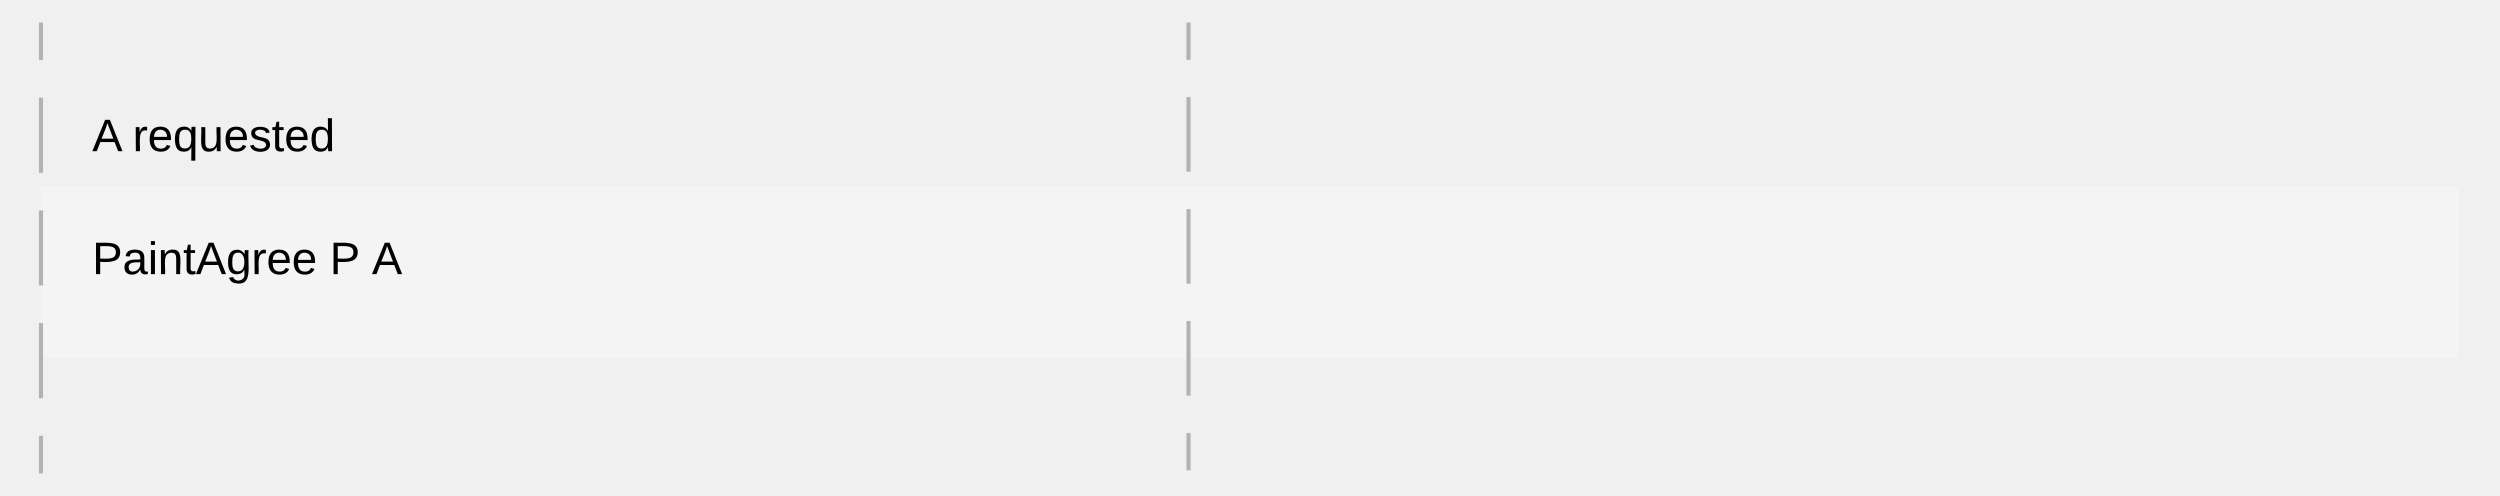
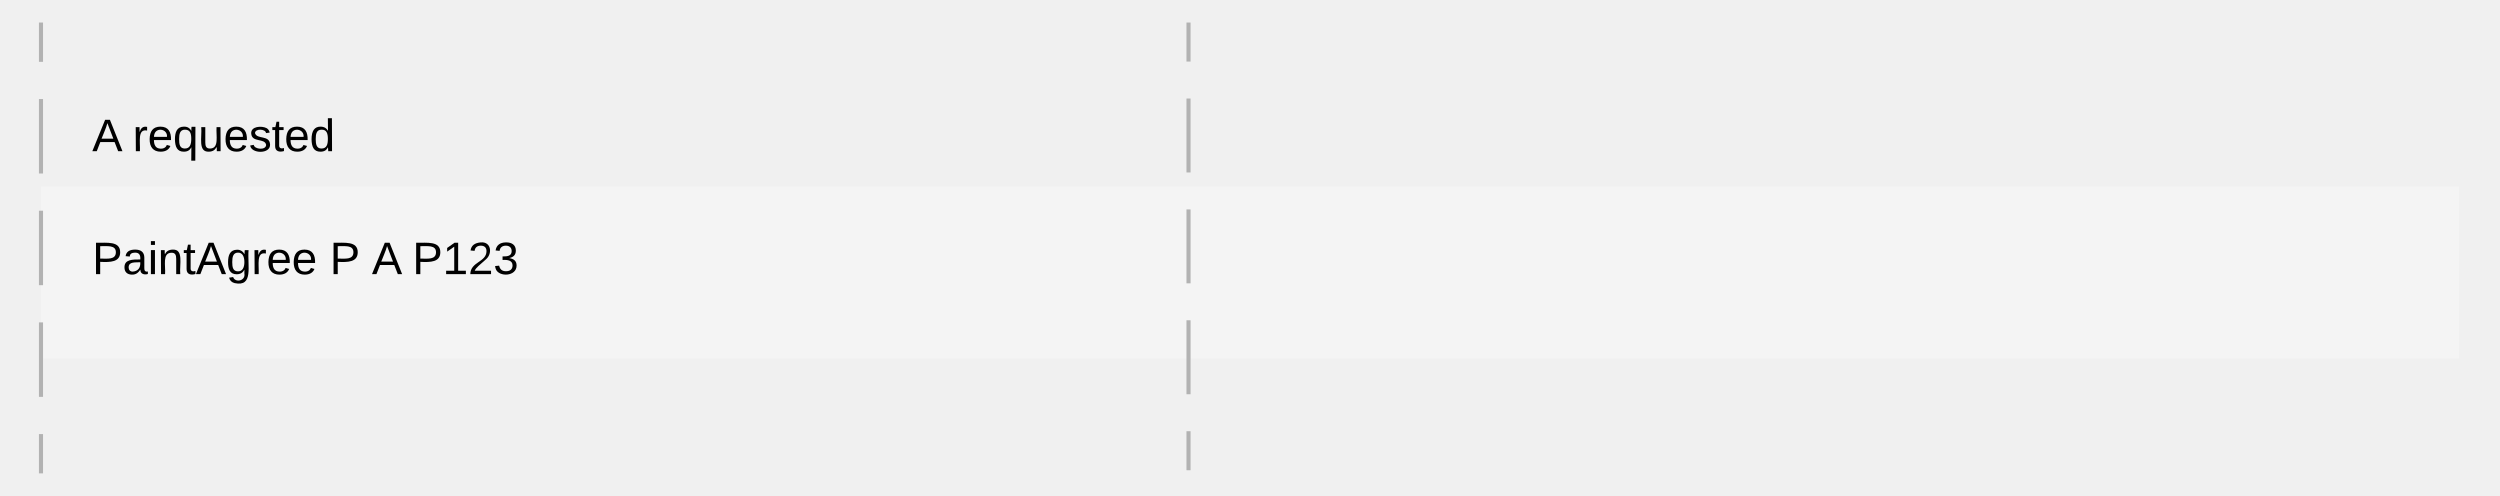
<svg xmlns="http://www.w3.org/2000/svg" xmlns:ns1="lucid" xmlns:xlink="http://www.w3.org/1999/xlink" width="1220" height="242">
  <g transform="translate(-140 -129)" ns1:page-tab-id="0_0">
    <path d="M160 220h1180v84H160z" stroke="#000" stroke-opacity="0" stroke-width="2" fill="#f4f4f4" />
-     <path d="M160 360V140" fill="none" />
-     <path d="M160 360v-18.33m0-18.34v-36.66m0-18.34v-36.66m0-18.34v-36.66m0-18.34V140" stroke="#b2b2b2" stroke-width="2" fill="none" />
-     <path d="M720 358.47V140" fill="none" />
-     <path d="M720 358.47v-18.2m0-18.2v-36.42m0-18.2v-36.42m0-18.2V176.4m0-18.2V140" stroke="#b2b2b2" stroke-width="2" fill="none" />
+     <path d="M160 359V141" fill="none" />
+     <path d="M160 359v-18.17m0-18.16v-36.34m0-18.16v-36.34m0-18.16v-36.34m0-18.16V141M160 358.97V360M160 141.03V140" stroke="#b2b2b2" stroke-width="2" fill="none" />
+     <path d="M720 357.47V141" fill="none" />
+     <path d="M720 357.47v-18.04m0-18.04v-36.1m0-18.02V231.2m0-18.04v-36.08m0-18.04V141M720 357.45v1.02M720 141.03V140" stroke="#b2b2b2" stroke-width="2" fill="none" />
    <path d="M180 180h200v60H180z" stroke="#000" stroke-opacity="0" stroke-width="2" fill="#fff" fill-opacity="0" />
    <use xlink:href="#a" transform="matrix(1,0,0,1,185,185) translate(0 17.77778)" />
    <use xlink:href="#b" transform="matrix(1,0,0,1,185,185) translate(19.75309 17.77778)" />
-     <path d="M180 240h200v64H180z" stroke="#000" stroke-opacity="0" stroke-width="2" fill="#fff" fill-opacity="0" />
+     <path d="M180 240h240v64H180z" stroke="#000" stroke-opacity="0" stroke-width="2" fill="#fff" fill-opacity="0" />
    <use xlink:href="#c" transform="matrix(1,0,0,1,185,245) translate(0 17.77778)" />
    <use xlink:href="#d" transform="matrix(1,0,0,1,185,245) translate(115.9259 17.77778)" />
    <use xlink:href="#e" transform="matrix(1,0,0,1,185,245) translate(136.4815 17.77778)" />
+     <use xlink:href="#f" transform="matrix(1,0,0,1,185,245) translate(156.2346 17.77778)" />
    <defs>
-       <path d="M205 0l-28-72H64L36 0H1l101-248h38L239 0h-34zm-38-99l-47-123c-12 45-31 82-46 123h93" id="f" />
-       <use transform="matrix(0.0617284,0,0,0.0617284,0,0)" xlink:href="#f" id="a" />
-       <path d="M114-163C36-179 61-72 57 0H25l-1-190h30c1 12-1 29 2 39 6-27 23-49 58-41v29" id="g" />
-       <path d="M100-194c63 0 86 42 84 106H49c0 40 14 67 53 68 26 1 43-12 49-29l28 8c-11 28-37 45-77 45C44 4 14-33 15-96c1-61 26-98 85-98zm52 81c6-60-76-77-97-28-3 7-6 17-6 28h103" id="h" />
-       <path d="M145-31C134-9 116 4 85 4 32 4 16-35 15-94c0-59 17-99 70-100 32-1 48 14 60 33 0-11-1-24 2-32h30l-1 268h-32zM93-21c41 0 51-33 51-76s-8-73-50-73c-40 0-46 35-46 75s5 74 45 74" id="i" />
-       <path d="M84 4C-5 8 30-112 23-190h32v120c0 31 7 50 39 49 72-2 45-101 50-169h31l1 190h-30c-1-10 1-25-2-33-11 22-28 36-60 37" id="j" />
-       <path d="M135-143c-3-34-86-38-87 0 15 53 115 12 119 90S17 21 10-45l28-5c4 36 97 45 98 0-10-56-113-15-118-90-4-57 82-63 122-42 12 7 21 19 24 35" id="k" />
-       <path d="M59-47c-2 24 18 29 38 22v24C64 9 27 4 27-40v-127H5v-23h24l9-43h21v43h35v23H59v120" id="l" />
-       <path d="M85-194c31 0 48 13 60 33l-1-100h32l1 261h-30c-2-10 0-23-3-31C134-8 116 4 85 4 32 4 16-35 15-94c0-66 23-100 70-100zm9 24c-40 0-46 34-46 75 0 40 6 74 45 74 42 0 51-32 51-76 0-42-9-74-50-73" id="m" />
+       <path d="M205 0l-28-72H64L36 0H1l101-248h38L239 0h-34zm-38-99l-47-123c-12 45-31 82-46 123h93" id="g" />
+       <use transform="matrix(0.0617284,0,0,0.0617284,0,0)" xlink:href="#g" id="a" />
+       <path d="M114-163C36-179 61-72 57 0H25l-1-190h30c1 12-1 29 2 39 6-27 23-49 58-41v29" id="h" />
+       <path d="M100-194c63 0 86 42 84 106H49c0 40 14 67 53 68 26 1 43-12 49-29l28 8c-11 28-37 45-77 45C44 4 14-33 15-96c1-61 26-98 85-98zm52 81c6-60-76-77-97-28-3 7-6 17-6 28h103" id="i" />
+       <path d="M145-31C134-9 116 4 85 4 32 4 16-35 15-94c0-59 17-99 70-100 32-1 48 14 60 33 0-11-1-24 2-32h30l-1 268h-32zM93-21c41 0 51-33 51-76s-8-73-50-73c-40 0-46 35-46 75s5 74 45 74" id="j" />
+       <path d="M84 4C-5 8 30-112 23-190h32v120c0 31 7 50 39 49 72-2 45-101 50-169h31l1 190h-30c-1-10 1-25-2-33-11 22-28 36-60 37" id="k" />
+       <path d="M135-143c-3-34-86-38-87 0 15 53 115 12 119 90S17 21 10-45l28-5c4 36 97 45 98 0-10-56-113-15-118-90-4-57 82-63 122-42 12 7 21 19 24 35" id="l" />
+       <path d="M59-47c-2 24 18 29 38 22v24C64 9 27 4 27-40v-127H5v-23h24l9-43h21v43h35v23H59v120" id="m" />
+       <path d="M85-194c31 0 48 13 60 33l-1-100h32l1 261h-30c-2-10 0-23-3-31C134-8 116 4 85 4 32 4 16-35 15-94c0-66 23-100 70-100zm9 24c-40 0-46 34-46 75 0 40 6 74 45 74 42 0 51-32 51-76 0-42-9-74-50-73" id="n" />
      <g id="b">
-         <use transform="matrix(0.0617284,0,0,0.0617284,0,0)" xlink:href="#g" />
-         <use transform="matrix(0.0617284,0,0,0.0617284,7.345679,0)" xlink:href="#h" />
-         <use transform="matrix(0.0617284,0,0,0.0617284,19.69136,0)" xlink:href="#i" />
-         <use transform="matrix(0.0617284,0,0,0.0617284,32.03704,0)" xlink:href="#j" />
-         <use transform="matrix(0.0617284,0,0,0.0617284,44.38272,0)" xlink:href="#h" />
-         <use transform="matrix(0.0617284,0,0,0.0617284,56.7284,0)" xlink:href="#k" />
-         <use transform="matrix(0.0617284,0,0,0.0617284,67.83951,0)" xlink:href="#l" />
-         <use transform="matrix(0.0617284,0,0,0.0617284,74.01235,0)" xlink:href="#h" />
-         <use transform="matrix(0.0617284,0,0,0.0617284,86.35802,0)" xlink:href="#m" />
+         <use transform="matrix(0.0617284,0,0,0.0617284,0,0)" xlink:href="#h" />
+         <use transform="matrix(0.0617284,0,0,0.0617284,7.345679,0)" xlink:href="#i" />
+         <use transform="matrix(0.0617284,0,0,0.0617284,19.69136,0)" xlink:href="#j" />
+         <use transform="matrix(0.0617284,0,0,0.0617284,32.03704,0)" xlink:href="#k" />
+         <use transform="matrix(0.0617284,0,0,0.0617284,44.38272,0)" xlink:href="#i" />
+         <use transform="matrix(0.0617284,0,0,0.0617284,56.7284,0)" xlink:href="#l" />
+         <use transform="matrix(0.0617284,0,0,0.0617284,67.83951,0)" xlink:href="#m" />
+         <use transform="matrix(0.0617284,0,0,0.0617284,74.01235,0)" xlink:href="#i" />
+         <use transform="matrix(0.0617284,0,0,0.0617284,86.35802,0)" xlink:href="#n" />
      </g>
-       <path d="M30-248c87 1 191-15 191 75 0 78-77 80-158 76V0H30v-248zm33 125c57 0 124 11 124-50 0-59-68-47-124-48v98" id="n" />
-       <path d="M141-36C126-15 110 5 73 4 37 3 15-17 15-53c-1-64 63-63 125-63 3-35-9-54-41-54-24 1-41 7-42 31l-33-3c5-37 33-52 76-52 45 0 72 20 72 64v82c-1 20 7 32 28 27v20c-31 9-61-2-59-35zM48-53c0 20 12 33 32 33 41-3 63-29 60-74-43 2-92-5-92 41" id="o" />
-       <path d="M24-231v-30h32v30H24zM24 0v-190h32V0H24" id="p" />
-       <path d="M117-194c89-4 53 116 60 194h-32v-121c0-31-8-49-39-48C34-167 62-67 57 0H25l-1-190h30c1 10-1 24 2 32 11-22 29-35 61-36" id="q" />
-       <path d="M177-190C167-65 218 103 67 71c-23-6-38-20-44-43l32-5c15 47 100 32 89-28v-30C133-14 115 1 83 1 29 1 15-40 15-95c0-56 16-97 71-98 29-1 48 16 59 35 1-10 0-23 2-32h30zM94-22c36 0 50-32 50-73 0-42-14-75-50-75-39 0-46 34-46 75s6 73 46 73" id="r" />
+       <path d="M30-248c87 1 191-15 191 75 0 78-77 80-158 76V0H30v-248zm33 125c57 0 124 11 124-50 0-59-68-47-124-48v98" id="o" />
+       <path d="M141-36C126-15 110 5 73 4 37 3 15-17 15-53c-1-64 63-63 125-63 3-35-9-54-41-54-24 1-41 7-42 31l-33-3c5-37 33-52 76-52 45 0 72 20 72 64v82c-1 20 7 32 28 27v20c-31 9-61-2-59-35zM48-53c0 20 12 33 32 33 41-3 63-29 60-74-43 2-92-5-92 41" id="p" />
+       <path d="M24-231v-30h32v30H24zM24 0v-190h32V0H24" id="q" />
+       <path d="M117-194c89-4 53 116 60 194h-32v-121c0-31-8-49-39-48C34-167 62-67 57 0H25l-1-190h30c1 10-1 24 2 32 11-22 29-35 61-36" id="r" />
+       <path d="M177-190C167-65 218 103 67 71c-23-6-38-20-44-43l32-5c15 47 100 32 89-28v-30C133-14 115 1 83 1 29 1 15-40 15-95c0-56 16-97 71-98 29-1 48 16 59 35 1-10 0-23 2-32h30zM94-22c36 0 50-32 50-73 0-42-14-75-50-75-39 0-46 34-46 75s6 73 46 73" id="s" />
      <g id="c">
-         <use transform="matrix(0.0617284,0,0,0.0617284,0,0)" xlink:href="#n" />
-         <use transform="matrix(0.0617284,0,0,0.0617284,14.81481,0)" xlink:href="#o" />
-         <use transform="matrix(0.0617284,0,0,0.0617284,27.16049,0)" xlink:href="#p" />
-         <use transform="matrix(0.0617284,0,0,0.0617284,32.03704,0)" xlink:href="#q" />
-         <use transform="matrix(0.0617284,0,0,0.0617284,44.38272,0)" xlink:href="#l" />
-         <use transform="matrix(0.0617284,0,0,0.0617284,50.55556,0)" xlink:href="#f" />
-         <use transform="matrix(0.0617284,0,0,0.0617284,65.37037,0)" xlink:href="#r" />
-         <use transform="matrix(0.0617284,0,0,0.0617284,77.71605,0)" xlink:href="#g" />
-         <use transform="matrix(0.0617284,0,0,0.0617284,85.06173,0)" xlink:href="#h" />
-         <use transform="matrix(0.0617284,0,0,0.0617284,97.40741,0)" xlink:href="#h" />
+         <use transform="matrix(0.0617284,0,0,0.0617284,0,0)" xlink:href="#o" />
+         <use transform="matrix(0.0617284,0,0,0.0617284,14.81481,0)" xlink:href="#p" />
+         <use transform="matrix(0.0617284,0,0,0.0617284,27.16049,0)" xlink:href="#q" />
+         <use transform="matrix(0.0617284,0,0,0.0617284,32.03704,0)" xlink:href="#r" />
+         <use transform="matrix(0.0617284,0,0,0.0617284,44.38272,0)" xlink:href="#m" />
+         <use transform="matrix(0.0617284,0,0,0.0617284,50.55556,0)" xlink:href="#g" />
+         <use transform="matrix(0.0617284,0,0,0.0617284,65.37037,0)" xlink:href="#s" />
+         <use transform="matrix(0.0617284,0,0,0.0617284,77.71605,0)" xlink:href="#h" />
+         <use transform="matrix(0.0617284,0,0,0.0617284,85.06173,0)" xlink:href="#i" />
+         <use transform="matrix(0.0617284,0,0,0.0617284,97.40741,0)" xlink:href="#i" />
      </g>
-       <use transform="matrix(0.0617284,0,0,0.0617284,0,0)" xlink:href="#n" id="d" />
-       <use transform="matrix(0.0617284,0,0,0.0617284,0,0)" xlink:href="#f" id="e" />
+       <use transform="matrix(0.0617284,0,0,0.0617284,0,0)" xlink:href="#o" id="d" />
+       <use transform="matrix(0.0617284,0,0,0.0617284,0,0)" xlink:href="#g" id="e" />
+       <path d="M27 0v-27h64v-190l-56 39v-29l58-41h29v221h61V0H27" id="t" />
+       <path d="M101-251c82-7 93 87 43 132L82-64C71-53 59-42 53-27h129V0H18c2-99 128-94 128-182 0-28-16-43-45-43s-46 15-49 41l-32-3c6-41 34-60 81-64" id="u" />
+       <path d="M126-127c33 6 58 20 58 59 0 88-139 92-164 29-3-8-5-16-6-25l32-3c6 27 21 44 54 44 32 0 52-15 52-46 0-38-36-46-79-43v-28c39 1 72-4 72-42 0-27-17-43-46-43-28 0-47 15-49 41l-32-3c6-42 35-63 81-64 48-1 79 21 79 65 0 36-21 52-52 59" id="v" />
+       <g id="f">
+         <use transform="matrix(0.0617284,0,0,0.0617284,0,0)" xlink:href="#o" />
+         <use transform="matrix(0.0617284,0,0,0.0617284,14.81481,0)" xlink:href="#t" />
+         <use transform="matrix(0.0617284,0,0,0.0617284,27.16049,0)" xlink:href="#u" />
+         <use transform="matrix(0.0617284,0,0,0.0617284,39.50617,0)" xlink:href="#v" />
+       </g>
    </defs>
  </g>
</svg>
